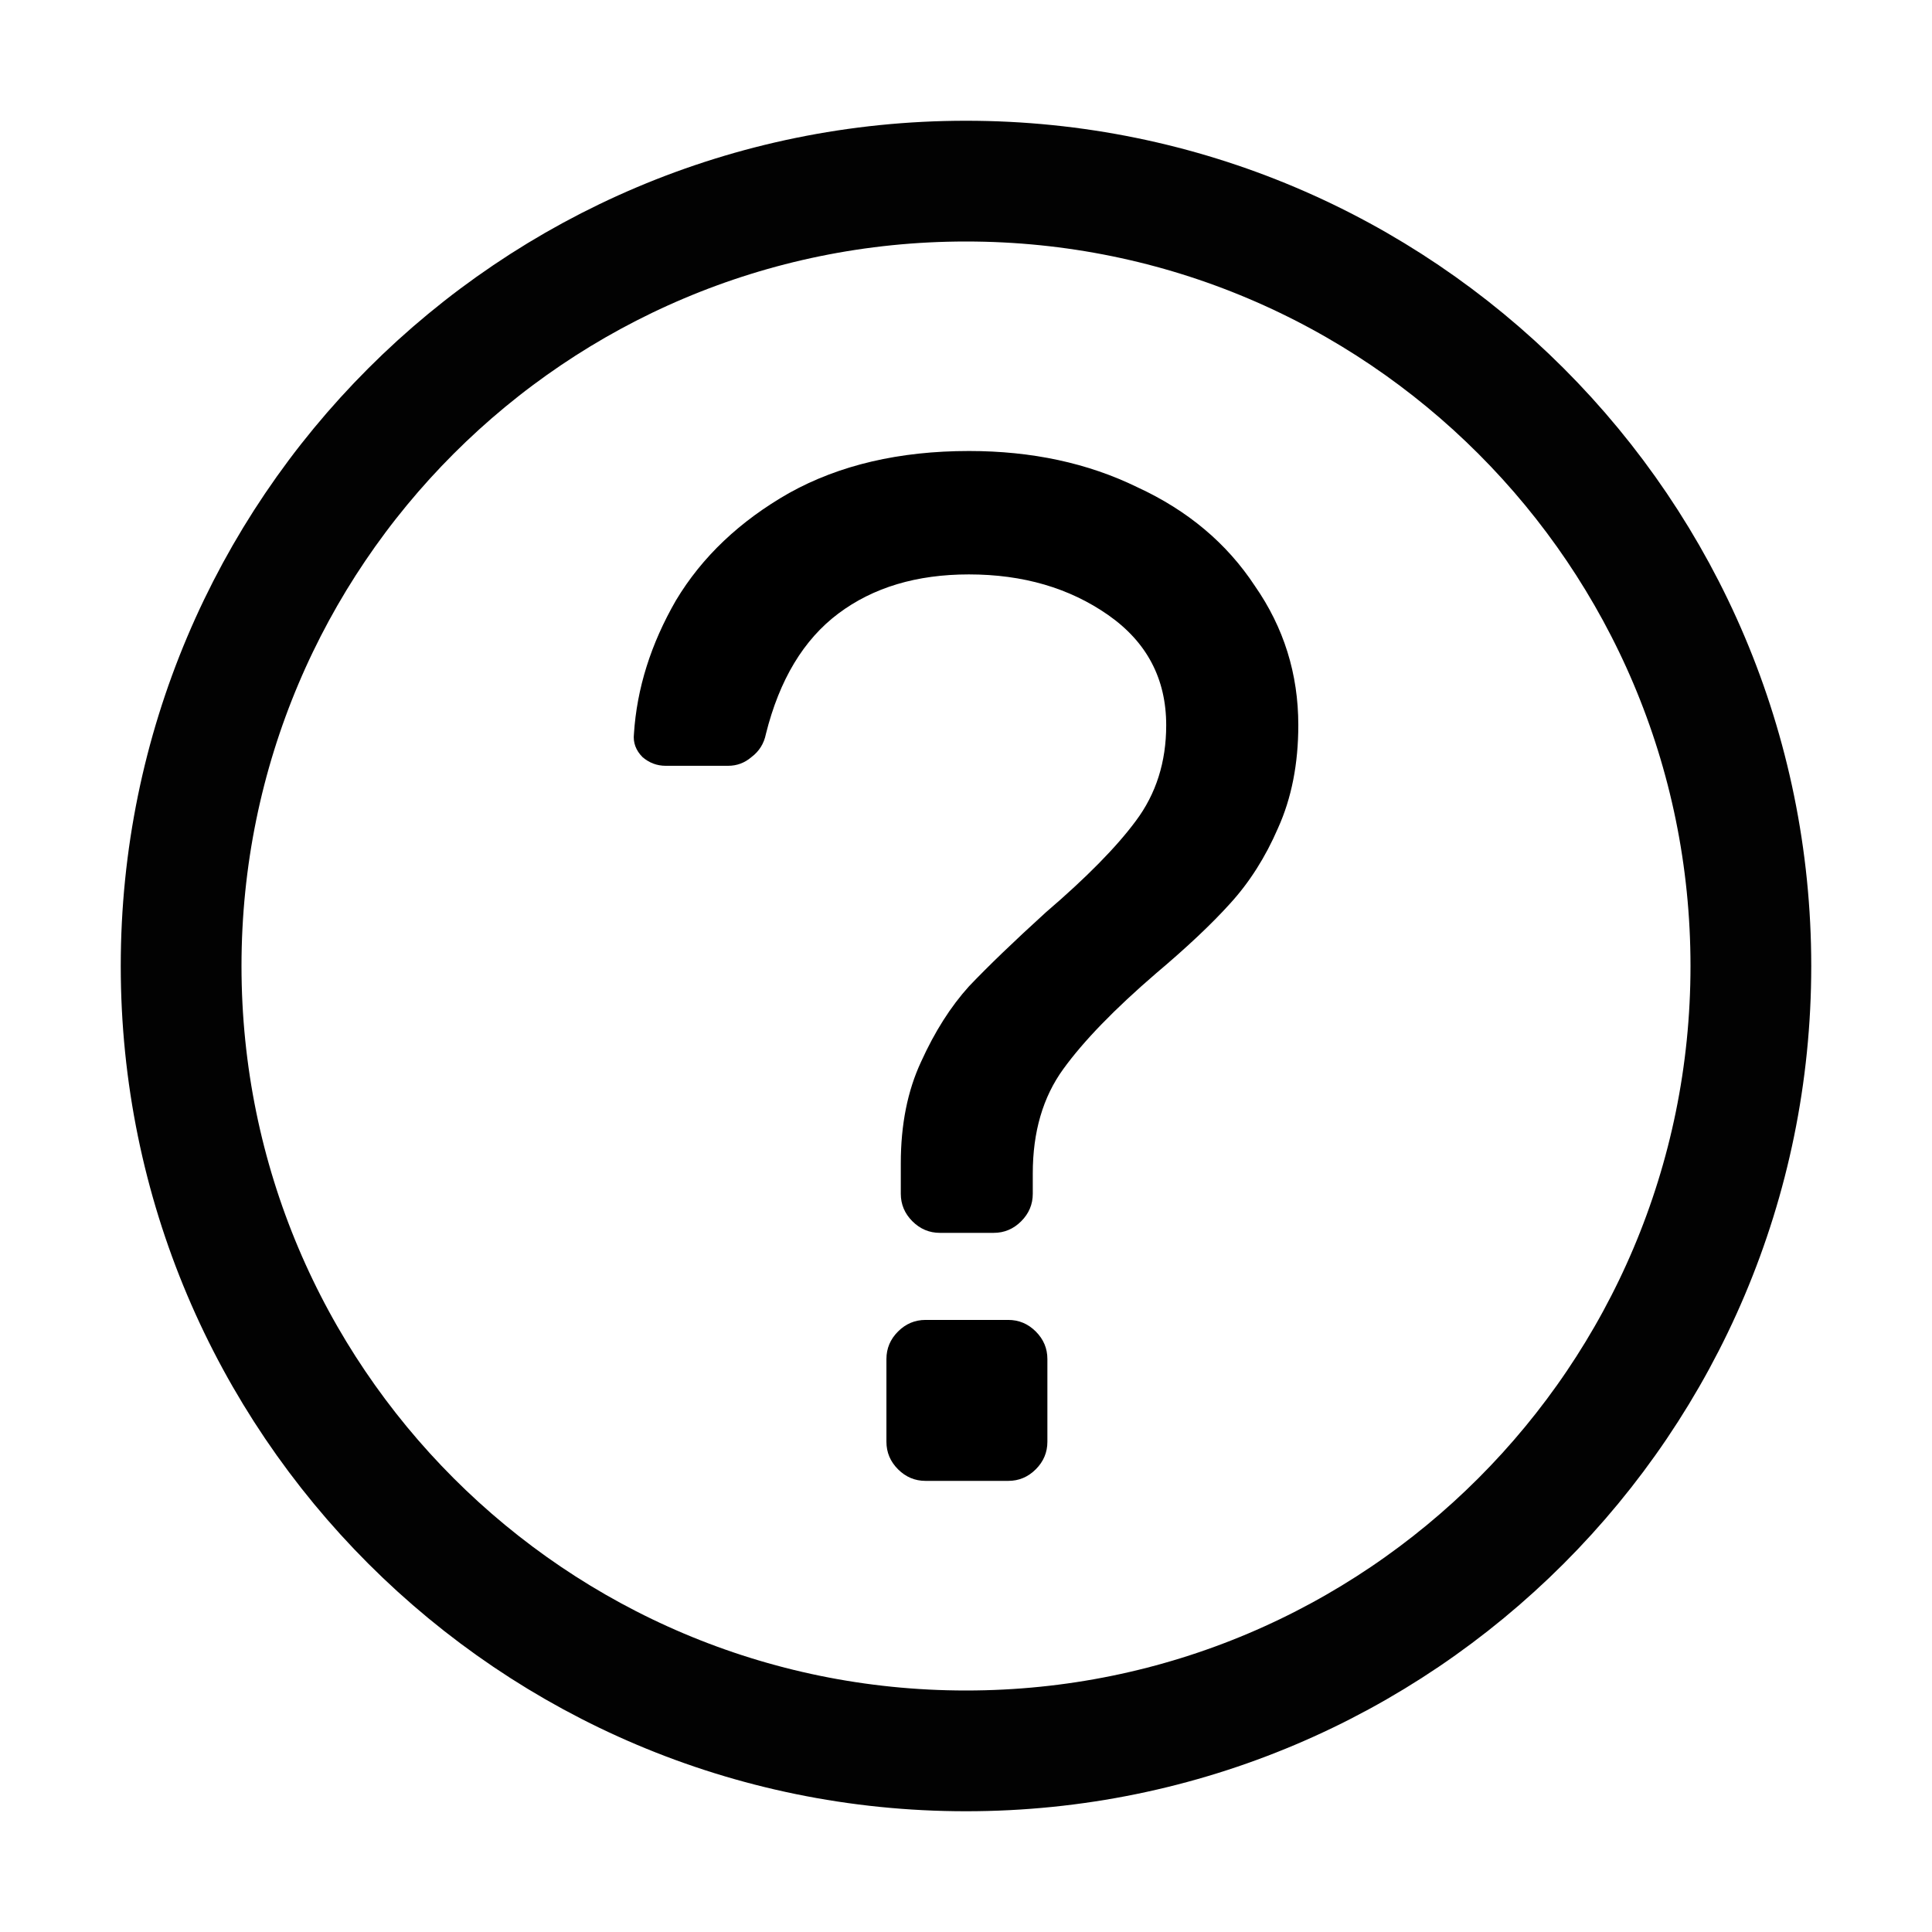
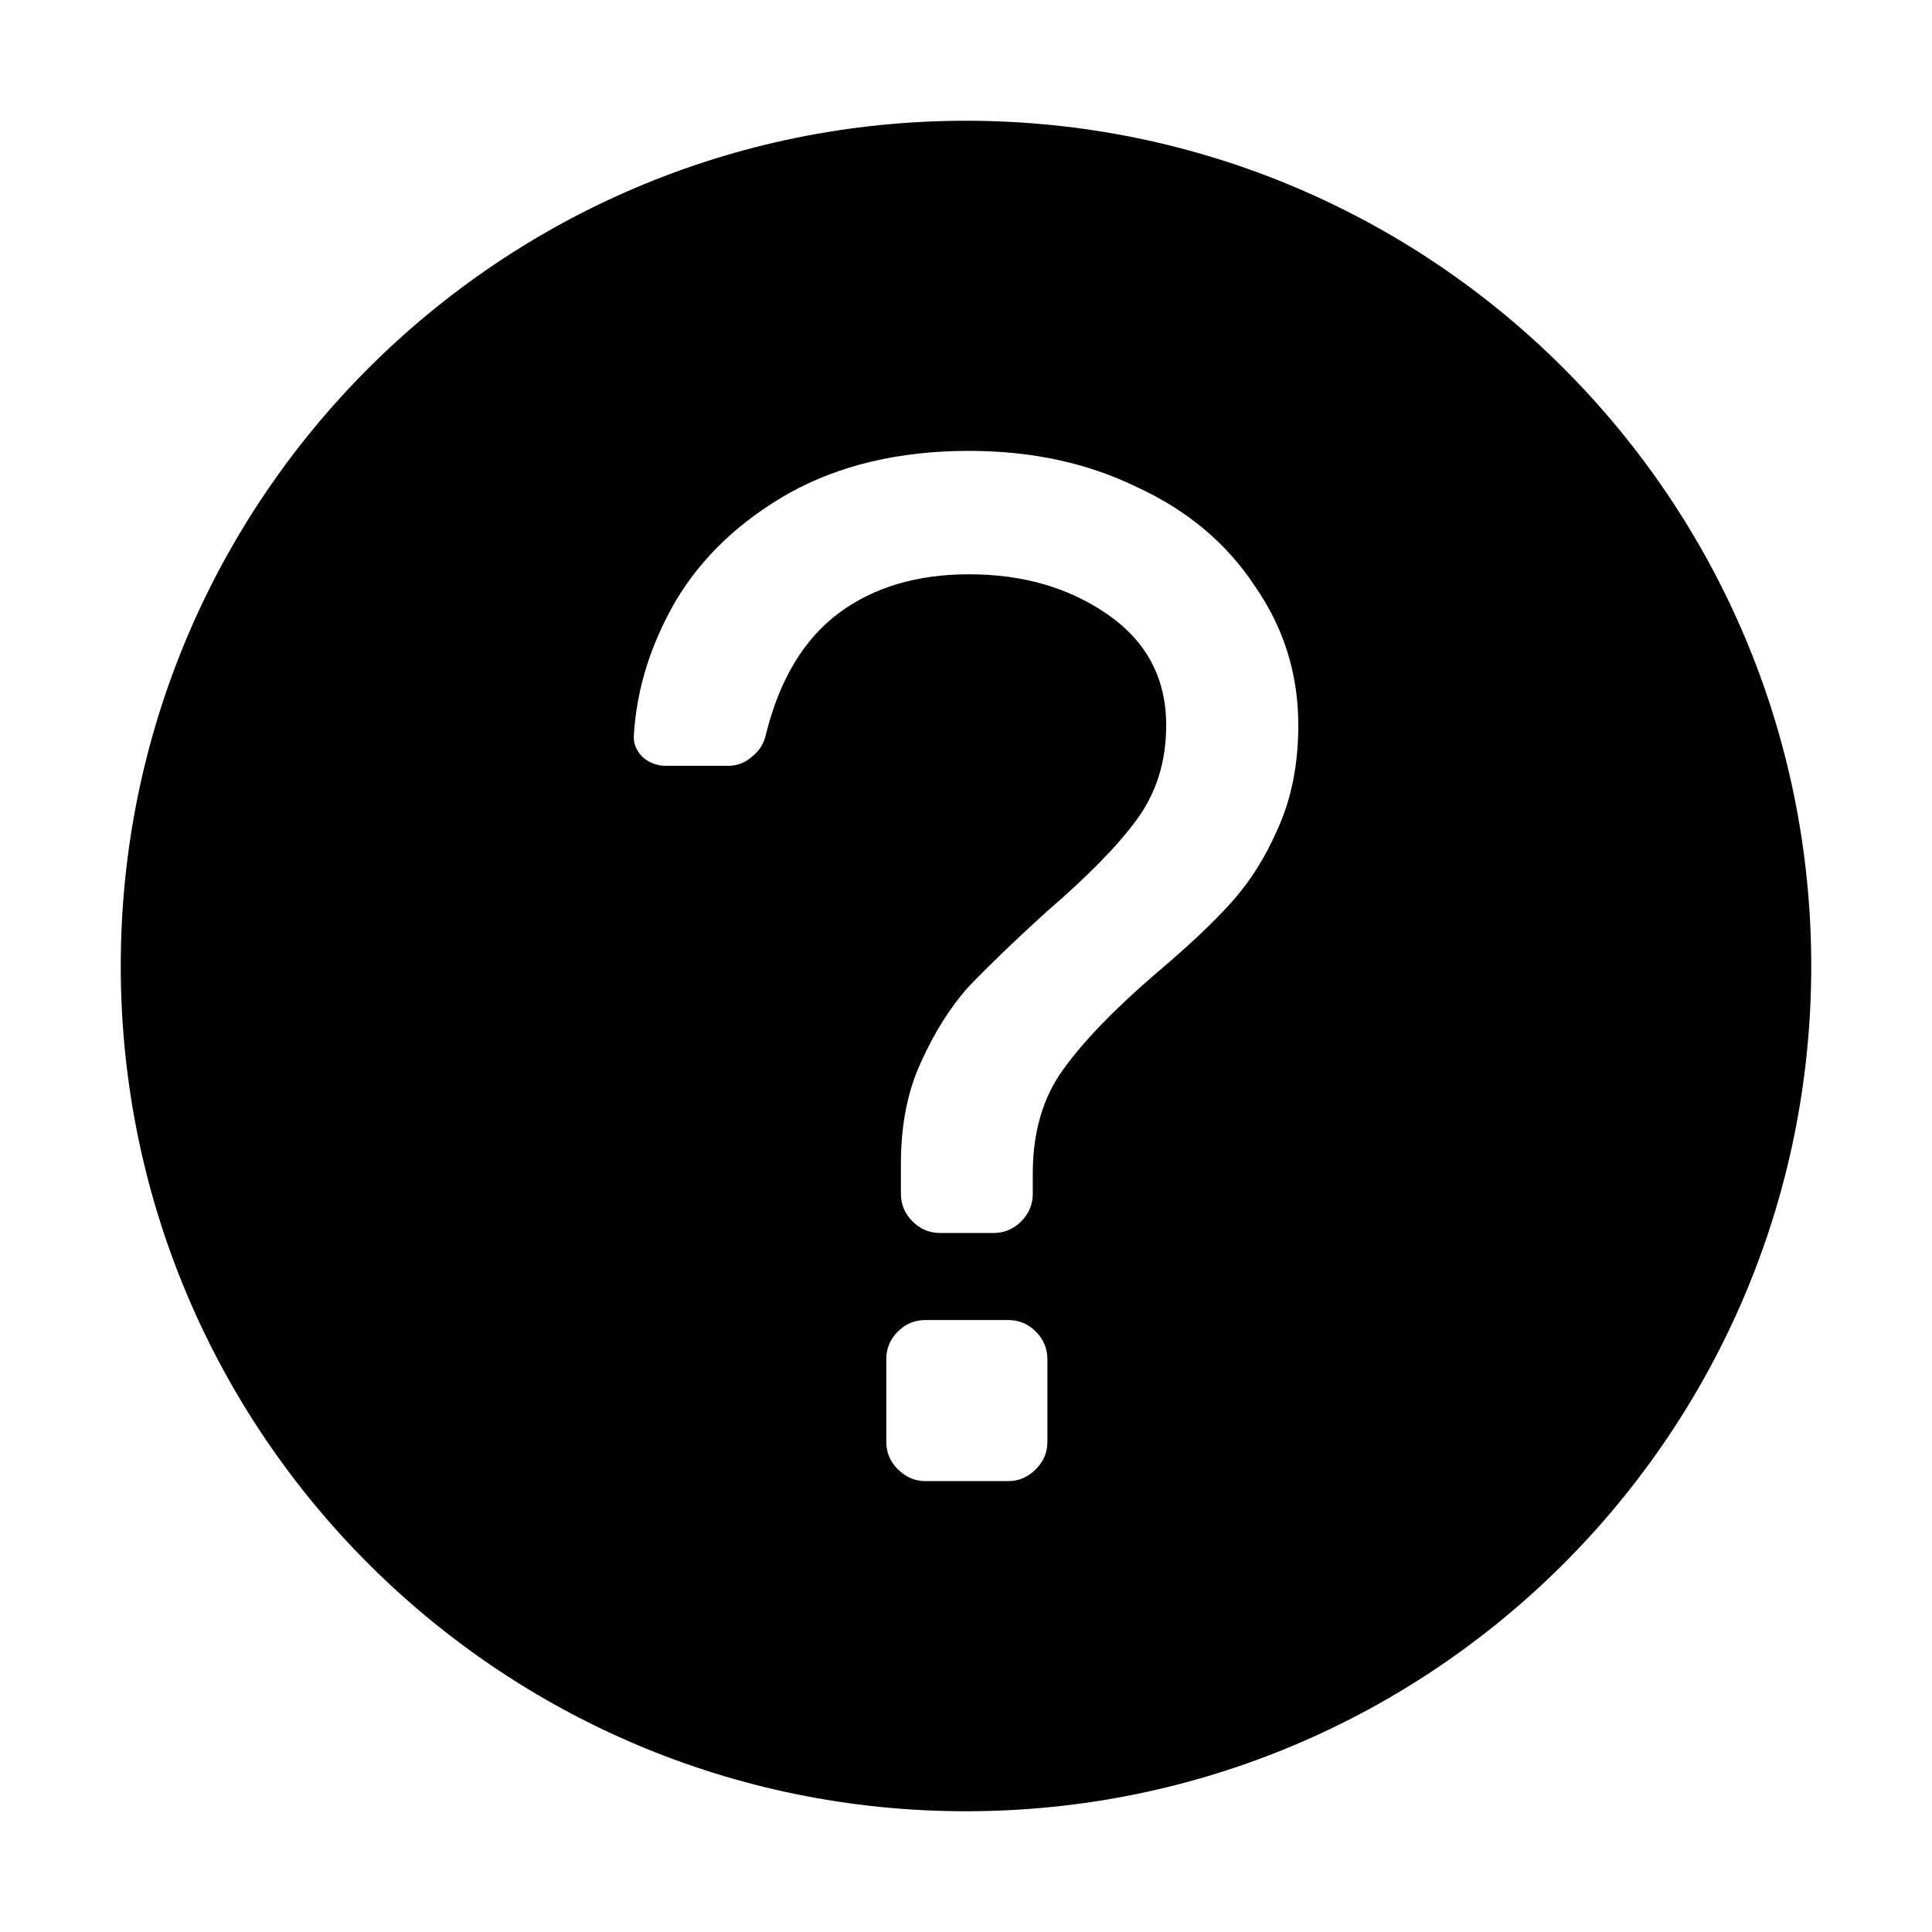
<svg xmlns="http://www.w3.org/2000/svg" height="16" width="16" id="svg2" version="1.1">
  <defs id="defs7" />
-   <circle style="opacity:0.99;fill:none;fill-opacity:1;fill-rule:nonzero;stroke:#000000;stroke-width:1;stroke-linecap:round;stroke-linejoin:round;stroke-miterlimit:4;stroke-dasharray:none;stroke-opacity:1" id="path4137" cx="8" cy="8" r="6.5" />
-   <g style="font-style:normal;font-weight:normal;font-size:12.014px;line-height:125%;font-family:sans-serif;letter-spacing:0px;word-spacing:0px;fill:#000000;fill-opacity:1;stroke:none;stroke-width:1px;stroke-linecap:butt;stroke-linejoin:miter;stroke-opacity:1" id="text4139">
-     <path d="m 8.025,3.735 q 0.781,0 1.394,0.3 0.625,0.288 0.973,0.817 0.36,0.517 0.36,1.153 0,0.481 -0.168,0.853 Q 10.428,7.219 10.187,7.483 9.959,7.736 9.575,8.06 9.058,8.505 8.806,8.853 8.553,9.201 8.553,9.718 l 0,0.168 q 0,0.132 -0.096,0.228 -0.096,0.096 -0.228,0.096 l -0.445,0 q -0.132,0 -0.228,-0.096 -0.096,-0.096 -0.096,-0.228 l 0,-0.252 q 0,-0.481 0.168,-0.841 Q 7.797,8.42 8.025,8.168 8.265,7.916 8.662,7.555 9.166,7.123 9.406,6.799 q 0.252,-0.336 0.252,-0.793 0,-0.577 -0.481,-0.913 -0.481,-0.336 -1.153,-0.336 -0.649,0 -1.081,0.324 Q 6.511,5.405 6.343,6.078 6.319,6.198 6.223,6.27 6.139,6.342 6.03,6.342 l -0.517,0 q -0.108,0 -0.192,-0.072 Q 5.238,6.186 5.25,6.078 5.286,5.513 5.598,4.972 5.922,4.432 6.535,4.083 7.16,3.735 8.025,3.735 Z m 0.649,8.205 q 0,0.132 -0.096,0.228 -0.096,0.096 -0.228,0.096 l -0.685,0 q -0.132,0 -0.228,-0.096 -0.096,-0.096 -0.096,-0.228 l 0,-0.685 q 0,-0.132 0.096,-0.228 0.096,-0.096 0.228,-0.096 l 0.685,0 q 0.132,0 0.228,0.096 0.096,0.096 0.096,0.228 l 0,0.685 z" style="font-style:normal;font-variant:normal;font-weight:normal;font-stretch:normal;font-family:Contemporary;-inkscape-font-specification:Contemporary" id="path4144" />
-   </g>
+   <path style="opacity:0.99;fill:#000000;fill-opacity:1;fill-rule:nonzero;stroke:none;stroke-width:1;stroke-linecap:round;stroke-linejoin:round;stroke-miterlimit:4;stroke-dasharray:none;stroke-dashoffset:0;stroke-opacity:1;paint-order:fill markers stroke" d="M 8 1 A 7 7 0 0 0 1 8 A 7 7 0 0 0 8 15 A 7 7 0 0 0 15 8 A 7 7 0 0 0 8 1 z M 8.025 3.734 C 8.546 3.734 9.009 3.835 9.418 4.035 C 9.834 4.227 10.158 4.499 10.391 4.852 C 10.631 5.196 10.752 5.581 10.752 6.006 C 10.752 6.326 10.696 6.611 10.584 6.859 C 10.48 7.1 10.348 7.308 10.188 7.484 C 10.035 7.653 9.831 7.844 9.574 8.061 C 9.23 8.357 8.975 8.621 8.807 8.854 C 8.638 9.086 8.553 9.374 8.553 9.719 L 8.553 9.887 C 8.553 9.975 8.521 10.051 8.457 10.115 C 8.393 10.179 8.317 10.211 8.229 10.211 L 7.785 10.211 C 7.697 10.211 7.621 10.179 7.557 10.115 C 7.493 10.051 7.461 9.975 7.461 9.887 L 7.461 9.635 C 7.461 9.314 7.517 9.033 7.629 8.793 C 7.741 8.545 7.873 8.336 8.025 8.168 C 8.186 8 8.398 7.795 8.662 7.555 C 8.998 7.266 9.246 7.015 9.406 6.799 C 9.574 6.575 9.658 6.31 9.658 6.006 C 9.658 5.621 9.498 5.316 9.178 5.092 C 8.857 4.868 8.474 4.756 8.025 4.756 C 7.593 4.756 7.232 4.864 6.943 5.08 C 6.655 5.296 6.456 5.63 6.344 6.078 C 6.328 6.158 6.287 6.221 6.223 6.27 C 6.167 6.318 6.103 6.342 6.031 6.342 L 5.514 6.342 C 5.442 6.342 5.378 6.318 5.322 6.27 C 5.266 6.213 5.242 6.15 5.25 6.078 C 5.274 5.702 5.389 5.333 5.598 4.973 C 5.814 4.612 6.127 4.316 6.535 4.084 C 6.952 3.852 7.449 3.734 8.025 3.734 z M 7.664 10.932 L 8.35 10.932 C 8.438 10.932 8.514 10.963 8.578 11.027 C 8.642 11.091 8.674 11.168 8.674 11.256 L 8.674 11.941 C 8.674 12.03 8.642 12.104 8.578 12.168 C 8.514 12.232 8.438 12.266 8.35 12.266 L 7.664 12.266 C 7.576 12.266 7.5 12.232 7.436 12.168 C 7.371 12.104 7.34 12.03 7.34 11.941 L 7.34 11.256 C 7.34 11.168 7.371 11.091 7.436 11.027 C 7.5 10.963 7.576 10.932 7.664 10.932 z " id="path819" />
</svg>
